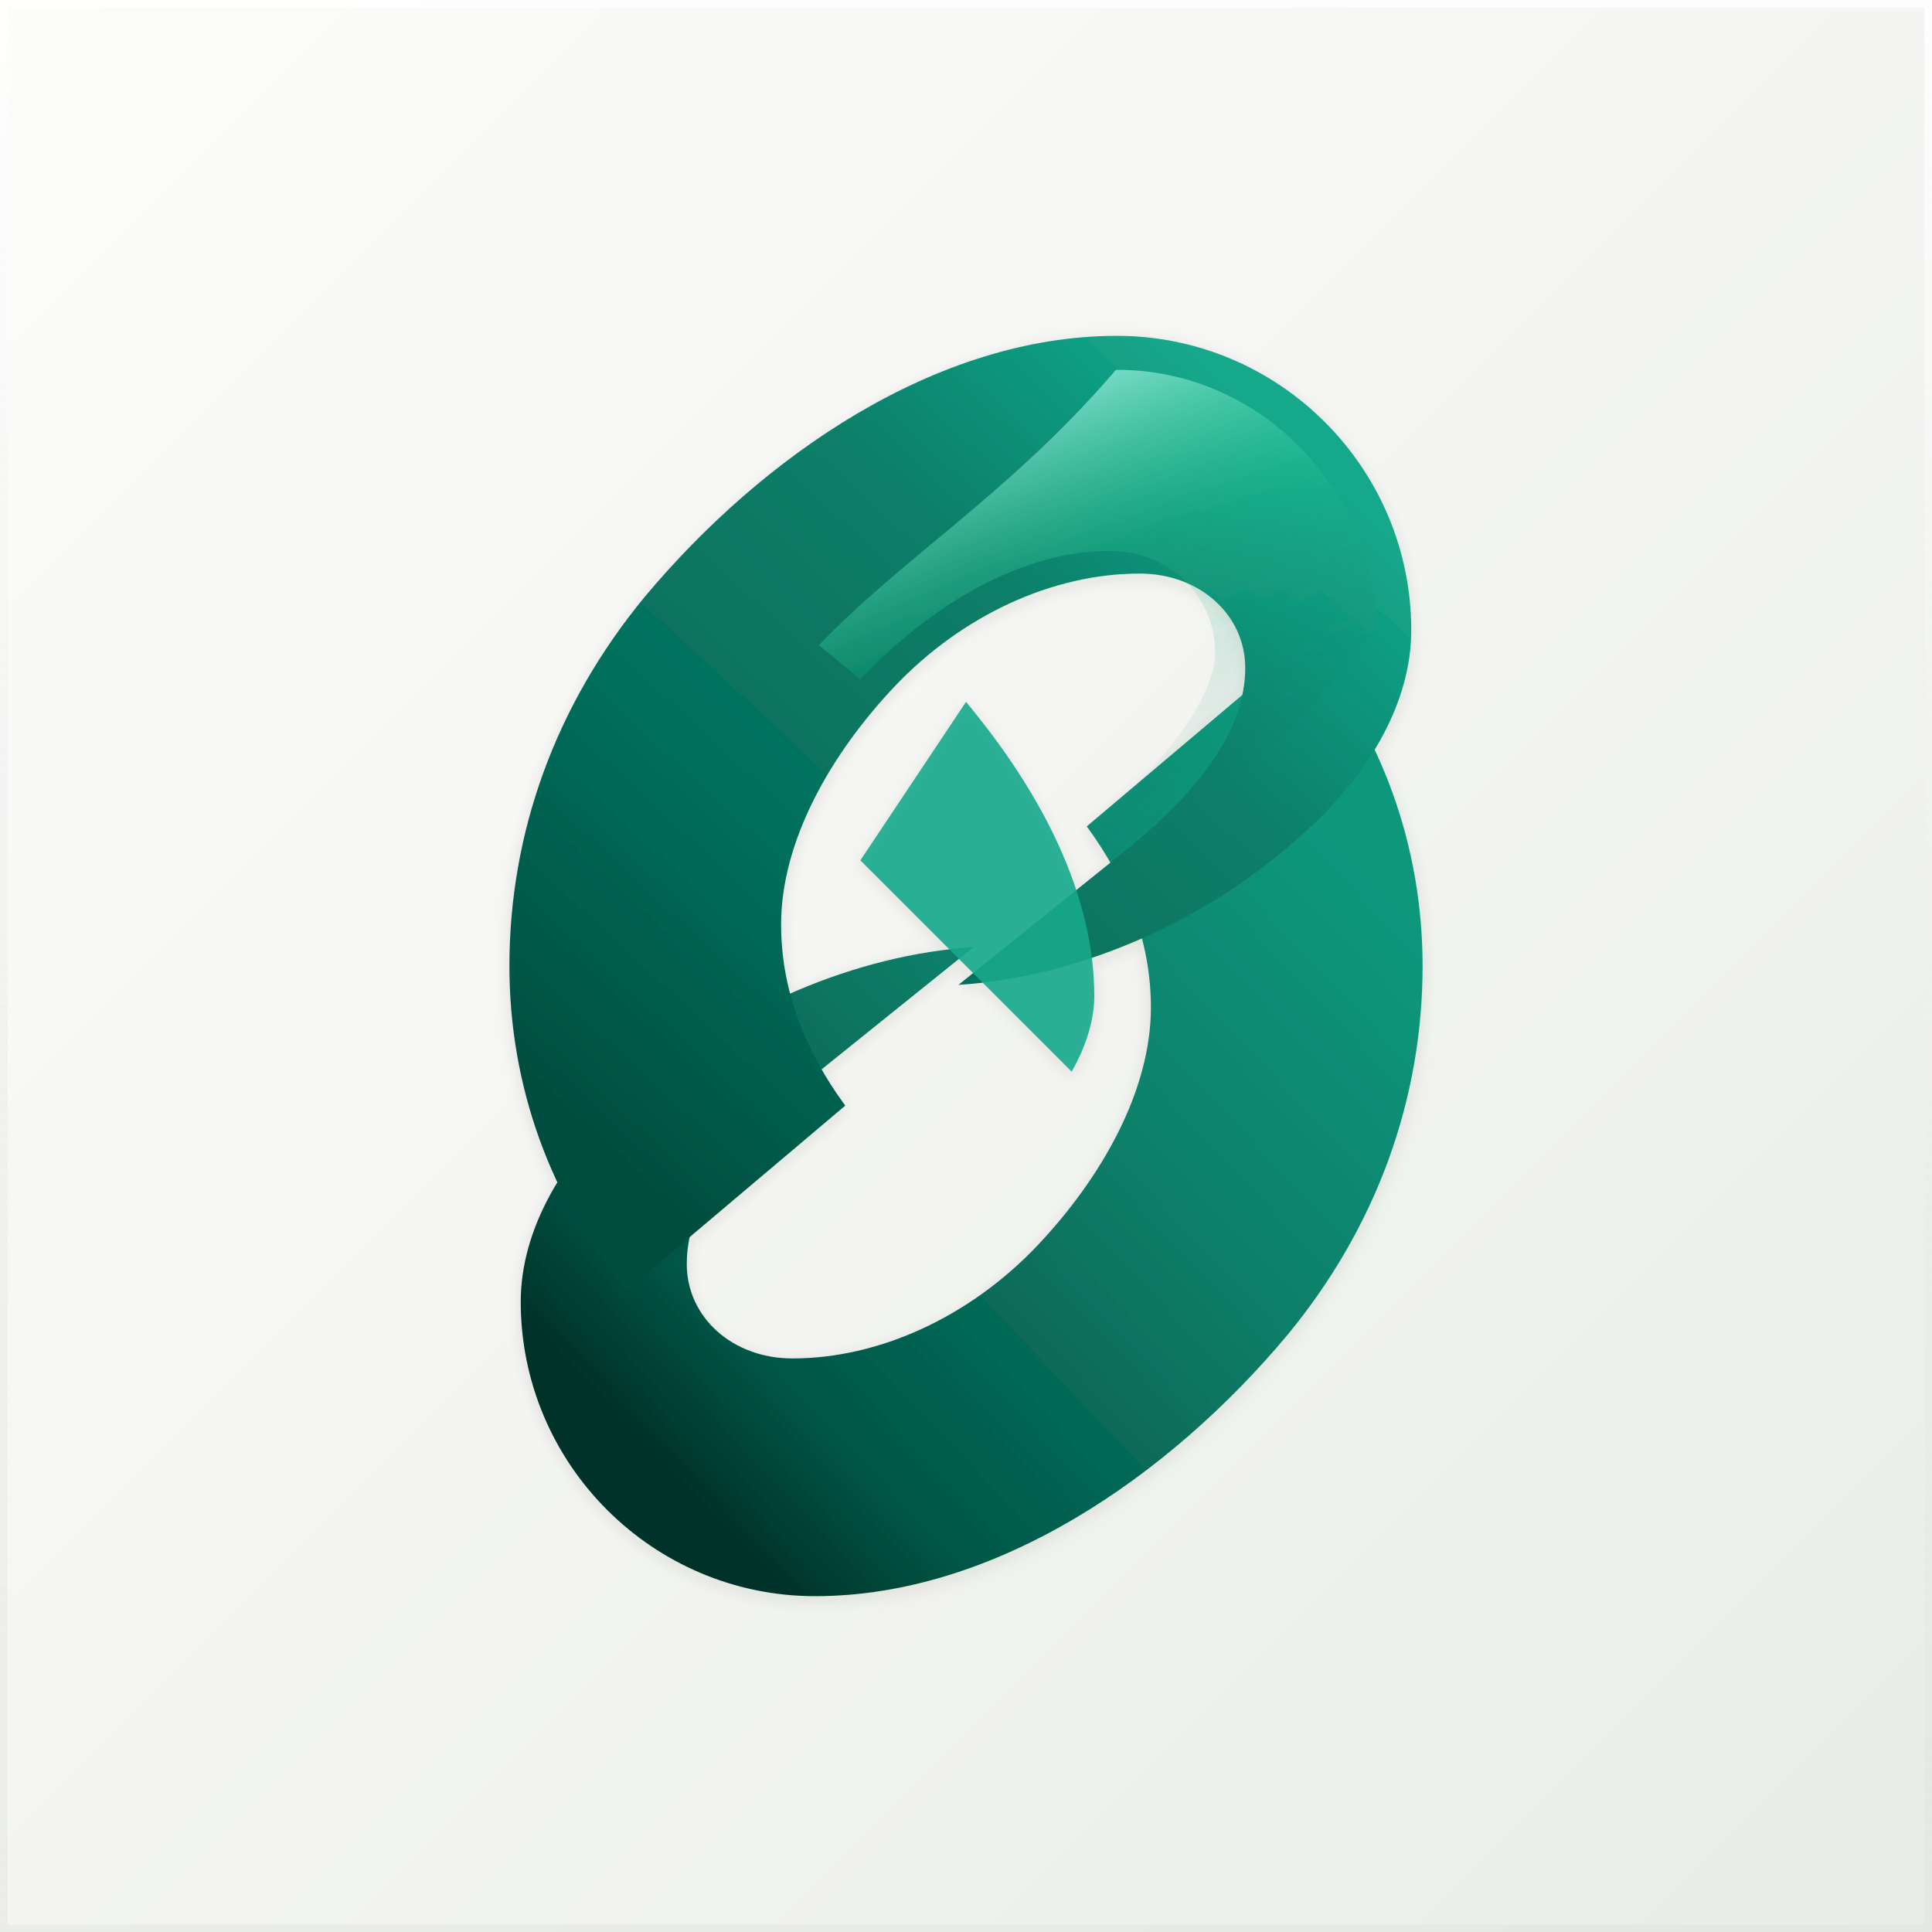
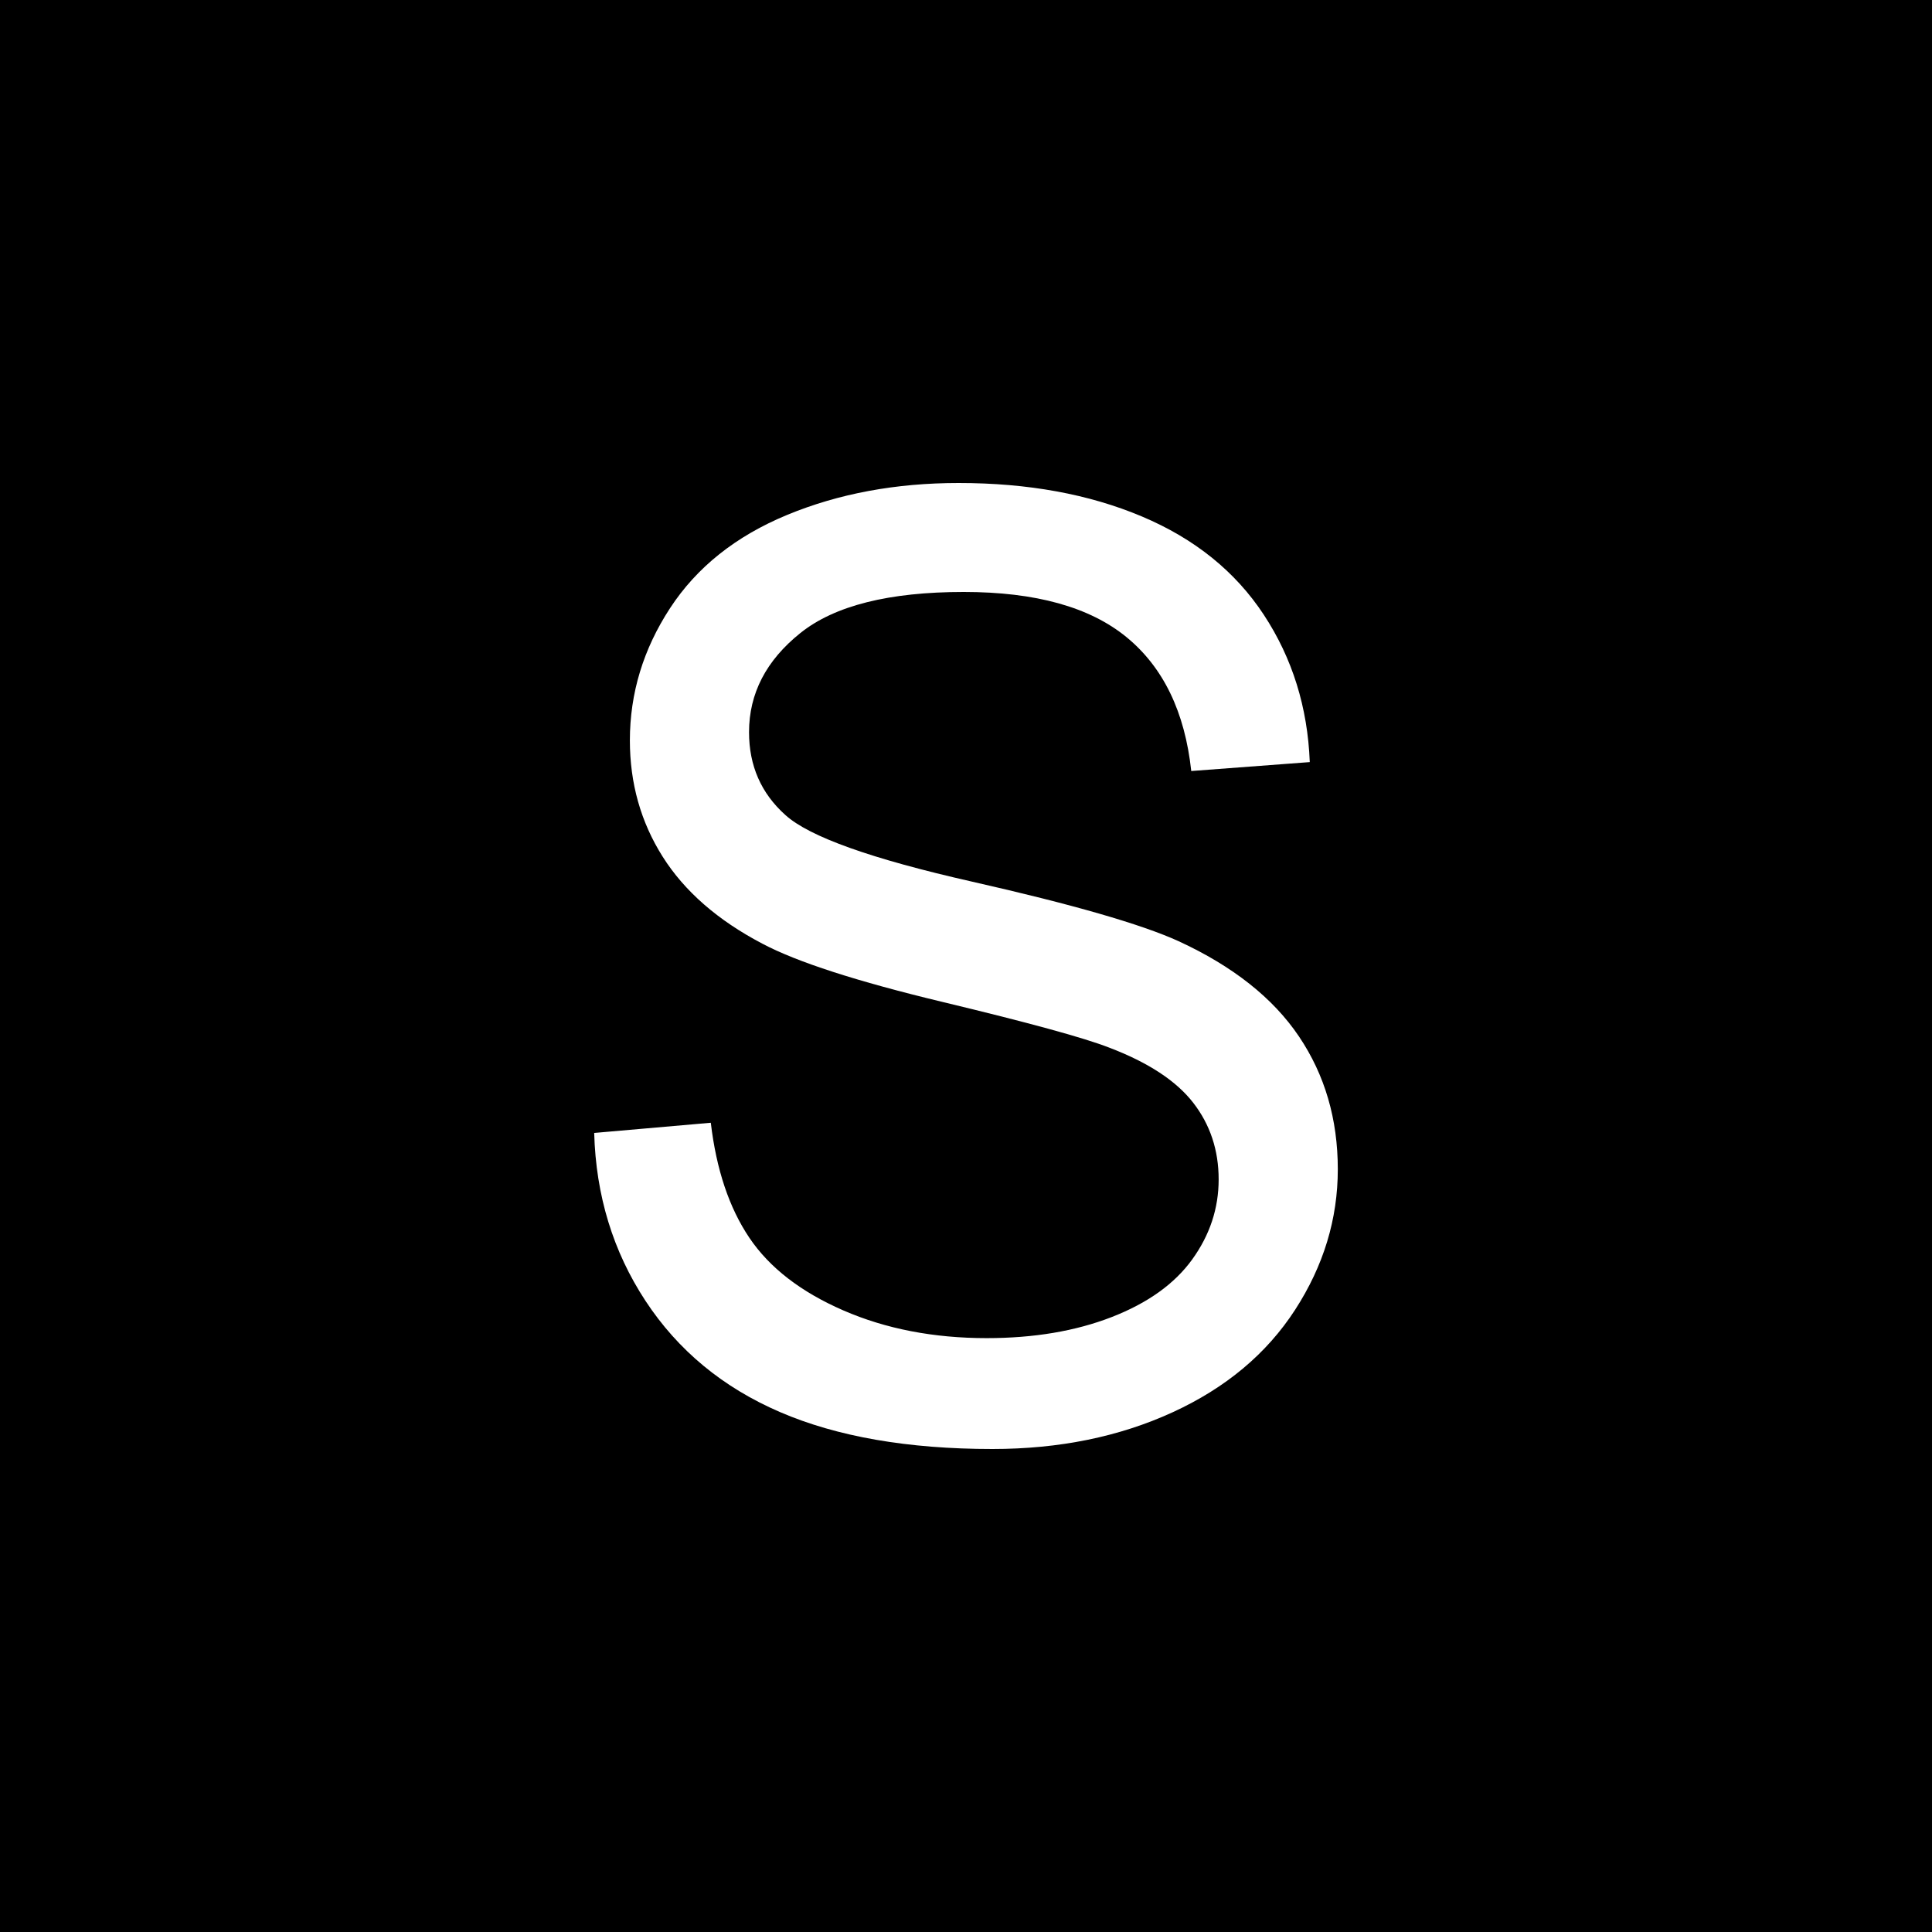
<svg xmlns="http://www.w3.org/2000/svg" viewBox="0 0 1024 1024" width="1024" height="1024">
-   <defs>
-     <linearGradient id="bgPorcelain" x1="0%" y1="0%" x2="100%" y2="100%">
-       <stop offset="0%" stop-color="#FCFCFA" />
-       <stop offset="45%" stop-color="#F5F6F3" />
-       <stop offset="100%" stop-color="#E9ECE7" />
-     </linearGradient>
-     <linearGradient id="porcelainVignette" x1="0%" y1="0%" x2="0%" y2="100%">
-       <stop offset="0%" stop-color="#FFFFFF" stop-opacity="0.9" />
-       <stop offset="100%" stop-color="#DDE2DC" stop-opacity="0.4" />
-     </linearGradient>
-     <linearGradient id="jadeAscent" x1="15%" y1="90%" x2="85%" y2="10%">
-       <stop offset="0%" stop-color="#044D3F" />
-       <stop offset="35%" stop-color="#066F5B" />
-       <stop offset="70%" stop-color="#087F69" />
-       <stop offset="100%" stop-color="#14A88B" />
-     </linearGradient>
-     <linearGradient id="jadeSupport" x1="85%" y1="15%" x2="15%" y2="85%">
-       <stop offset="0%" stop-color="#0B987C" />
-       <stop offset="40%" stop-color="#087F69" />
-       <stop offset="85%" stop-color="#055546" />
-       <stop offset="100%" stop-color="#02332A" />
-     </linearGradient>
-     <linearGradient id="jadeGleam" x1="30%" y1="10%" x2="70%" y2="90%">
-       <stop offset="0%" stop-color="#A5F3E2" stop-opacity="0.85" />
-       <stop offset="40%" stop-color="#34D399" stop-opacity="0.25" />
-       <stop offset="100%" stop-color="#044D3F" stop-opacity="0" />
-     </linearGradient>
-     <filter id="sculpturalShadow" x="-20%" y="-20%" width="150%" height="150%" filterUnits="userSpaceOnUse">
-       <feDropShadow dx="0" dy="24" stdDeviation="28" flood-color="#0A241F" flood-opacity="0.18" />
-       <feDropShadow dx="0" dy="8" stdDeviation="12" flood-color="#087F69" flood-opacity="0.12" />
-       <feDropShadow dx="0" dy="2" stdDeviation="4" flood-color="#042B23" flood-opacity="0.10" />
-     </filter>
-     <filter id="internalSoftCrease" x="-10%" y="-10%" width="120%" height="120%">
-       <feDropShadow dx="-6" dy="-6" stdDeviation="10" flood-color="#02241D" flood-opacity="0.35" />
-     </filter>
-   </defs>
-   <rect width="1024" height="1024" fill="url(#bgPorcelain)" />
-   <rect x="2" y="2" width="1020" height="1020" fill="none" stroke="url(#porcelainVignette)" stroke-width="4" />
-   <g filter="url(#sculpturalShadow)">
-     <path d="M 276 690               C 276 776 346 846 432 846               C 528 846 620 782 682 708               C 730 650 754 582 754 512               C 754 448 732 388 692 340               L 576 438               C 598 468 610 500 610 534               C 610 578 584 624 550 660               C 514 698 466 720 420 720               C 388 720 364 698 364 670               C 364 636 390 604 424 576               L 516 502               C 454 506 388 534 338 578               C 298 612 276 652 276 690 Z" fill="url(#jadeSupport)" />
-     <path d="M 748 334               C 748 248 678 178 592 178               C 496 178 404 242 342 316               C 294 374 270 442 270 512               C 270 576 292 636 332 684               L 448 586               C 426 556 414 524 414 490               C 414 446 440 400 474 364               C 510 326 558 304 604 304               C 636 304 660 326 660 354               C 660 388 634 420 600 448               L 508 522               C 570 518 636 490 686 446               C 726 412 748 372 748 334 Z" fill="url(#jadeAscent)" />
-     <path d="M 512 372               C 552 420 580 474 580 528               C 580 540 576 554 568 568               L 456 456               C 468 438 488 408 512 372 Z" fill="#14A88B" opacity="0.9" />
-     <path d="M 592 196               C 666 196 726 256 730 330               C 700 376 654 418 604 454               L 582 436               C 624 398 644 366 644 346               C 644 316 620 292 588 292               C 542 292 494 320 456 360               L 434 342               C 478 296 534 262 588 200               C 590 198 591 196 592 196 Z" fill="url(#jadeGleam)" opacity="0.85" />
-   </g>
+   <rect width="1024" height="1024" fill="#000000" />
+   <path fill="#FFFFFF" d="M314.934 600.485 376.739 595.082Q381.129 632.232 397.172 656.042Q413.214 679.852 446.987 694.544Q480.76 709.235 522.976 709.235Q560.464 709.235 589.172 698.09Q617.879 686.945 631.894 667.525Q645.91 648.106 645.91 625.14Q645.91 601.836 632.401 584.443Q618.892 567.05 587.821 555.23Q567.894 547.462 499.673 531.082Q431.451 514.702 404.095 500.179Q368.633 481.604 351.24 454.079Q333.847 426.554 333.847 392.443Q333.847 354.955 355.124 322.364Q376.401 289.773 417.266 272.887Q458.132 256 508.116 256Q563.166 256 605.214 273.731Q647.261 291.462 669.889 325.91Q692.517 360.359 694.206 403.926L631.388 408.654Q626.322 361.71 597.108 337.731Q567.894 313.752 510.818 313.752Q451.377 313.752 424.19 335.536Q397.003 357.319 397.003 388.053Q397.003 414.734 416.253 431.958Q435.166 449.182 515.04 467.251Q594.913 485.319 624.633 498.828Q667.863 518.755 688.464 549.319Q709.066 579.884 709.066 619.736Q709.066 659.251 686.438 694.206Q663.81 729.161 621.425 748.58Q579.04 768.0 526.016 768.0Q458.807 768.0 413.383 748.412Q367.958 728.823 342.121 689.478Q316.285 650.132 314.934 600.485Z" />
</svg>
